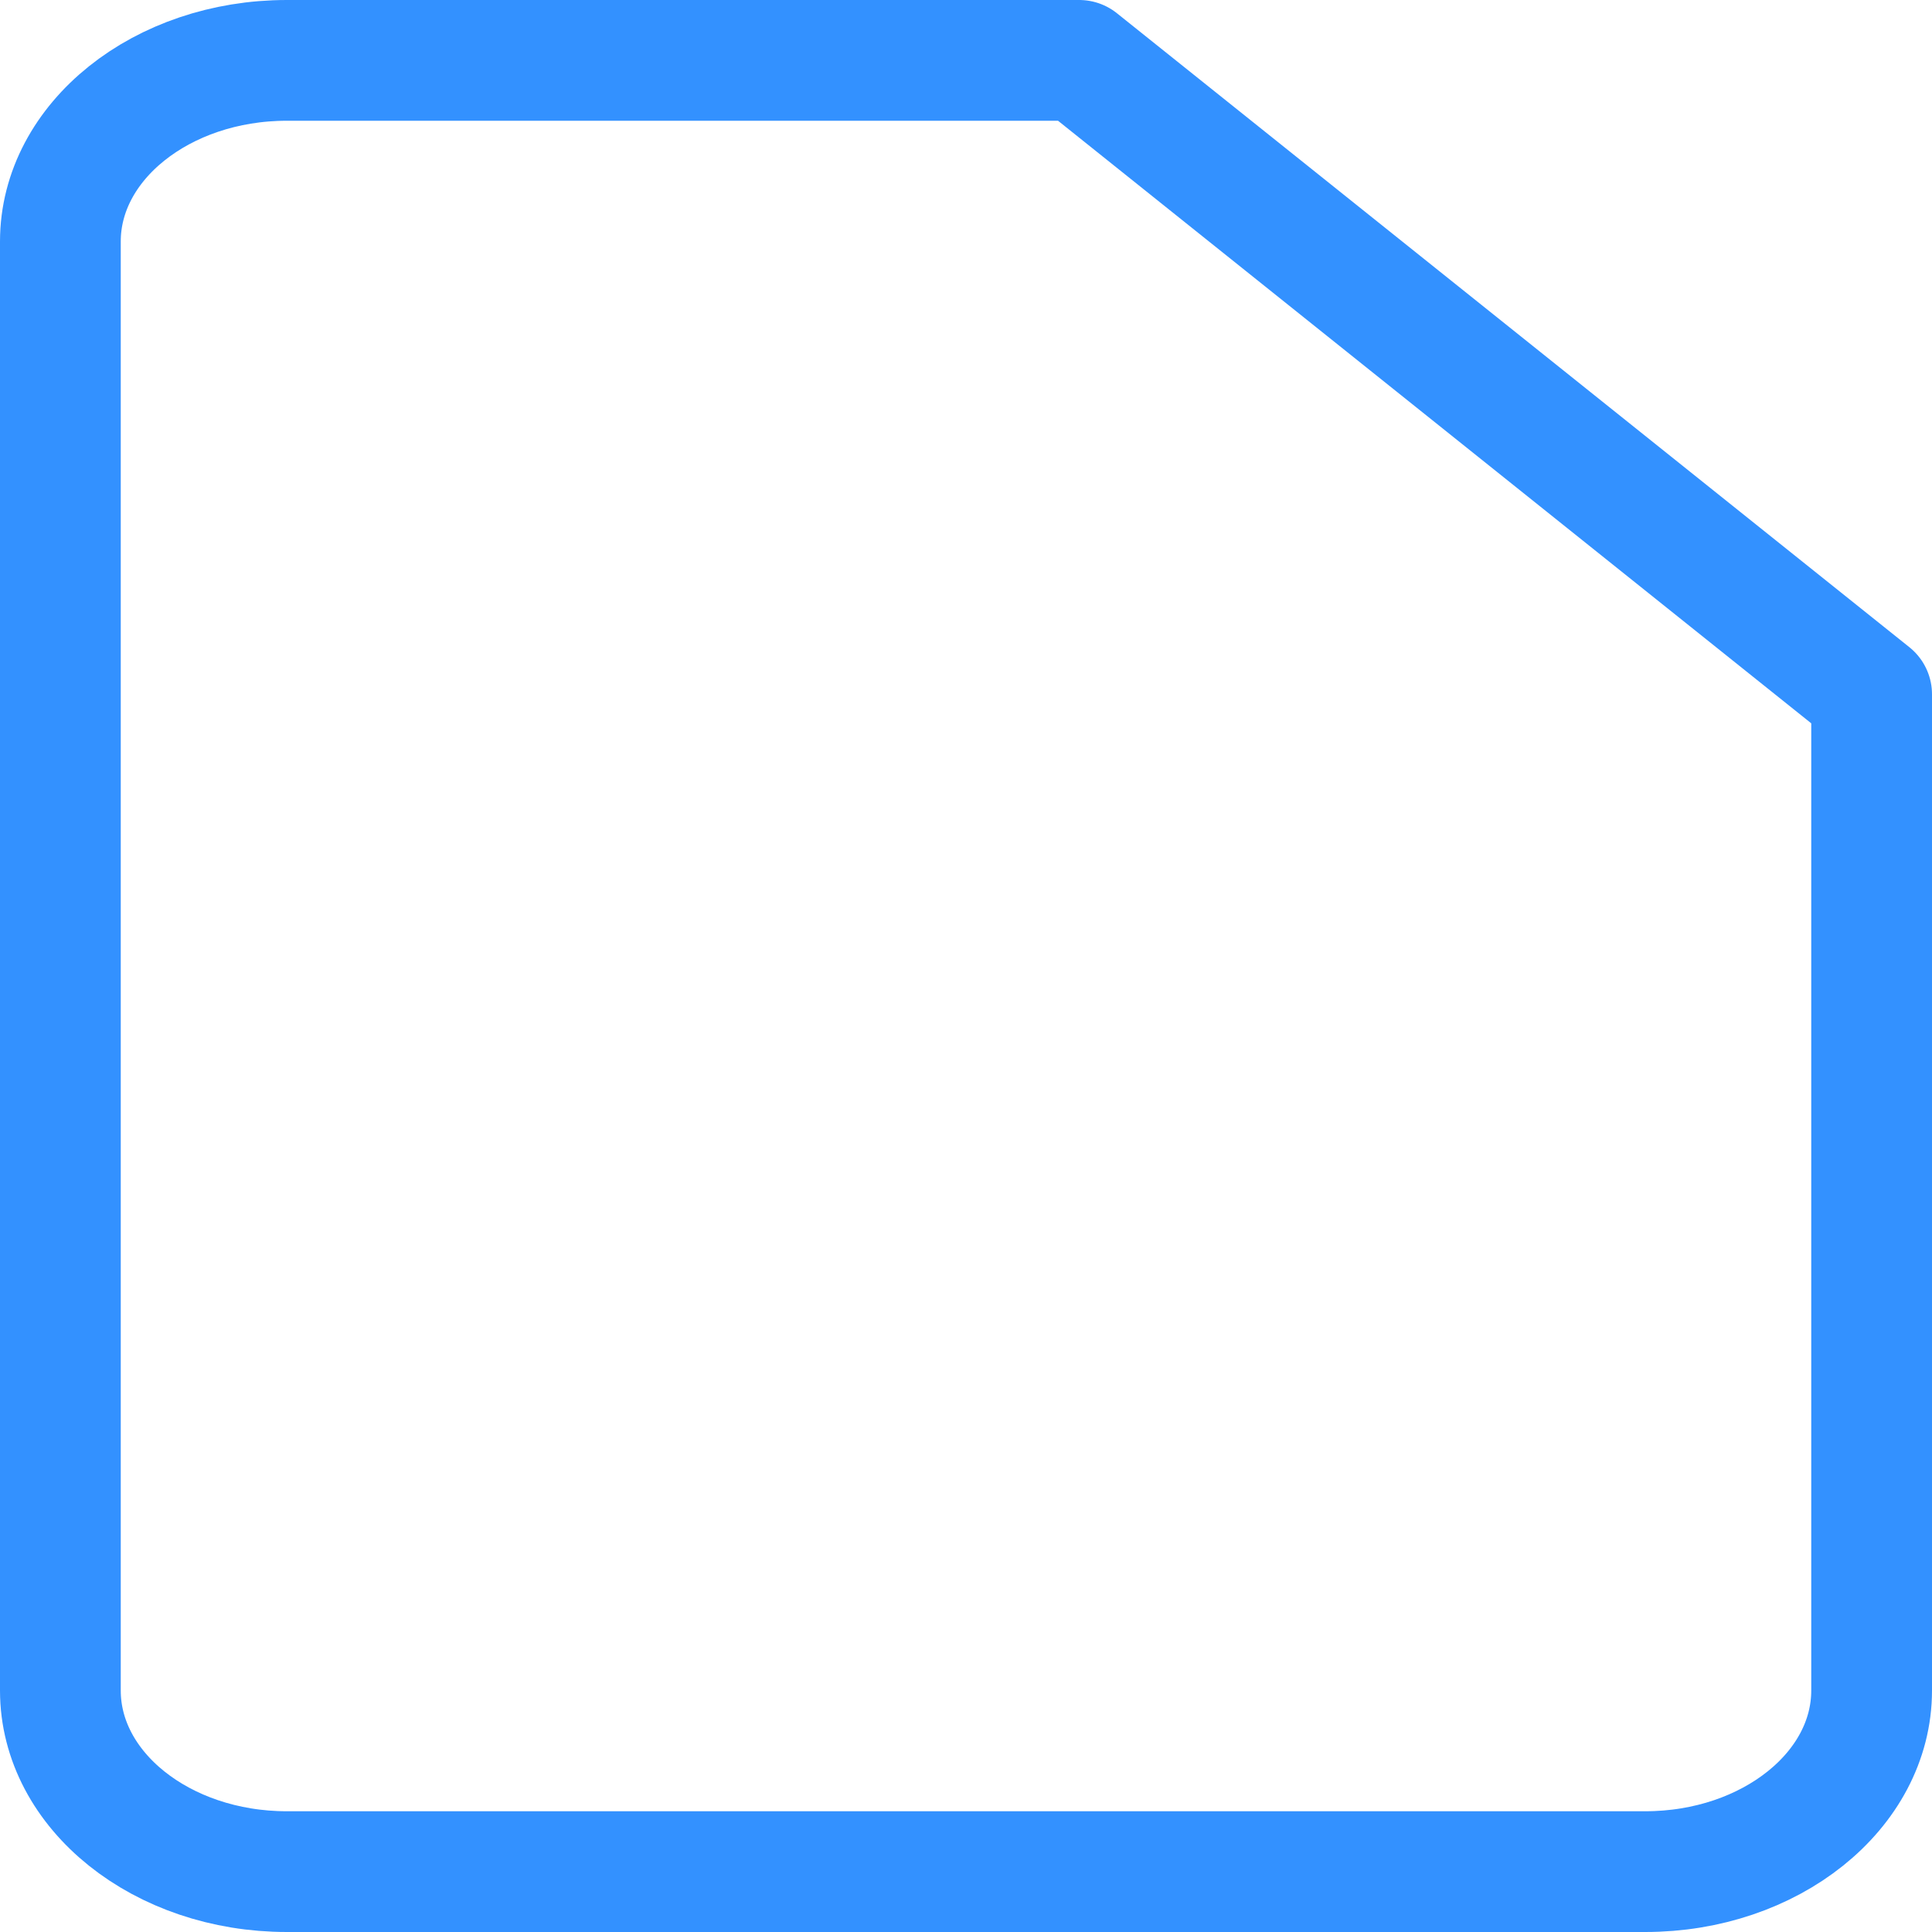
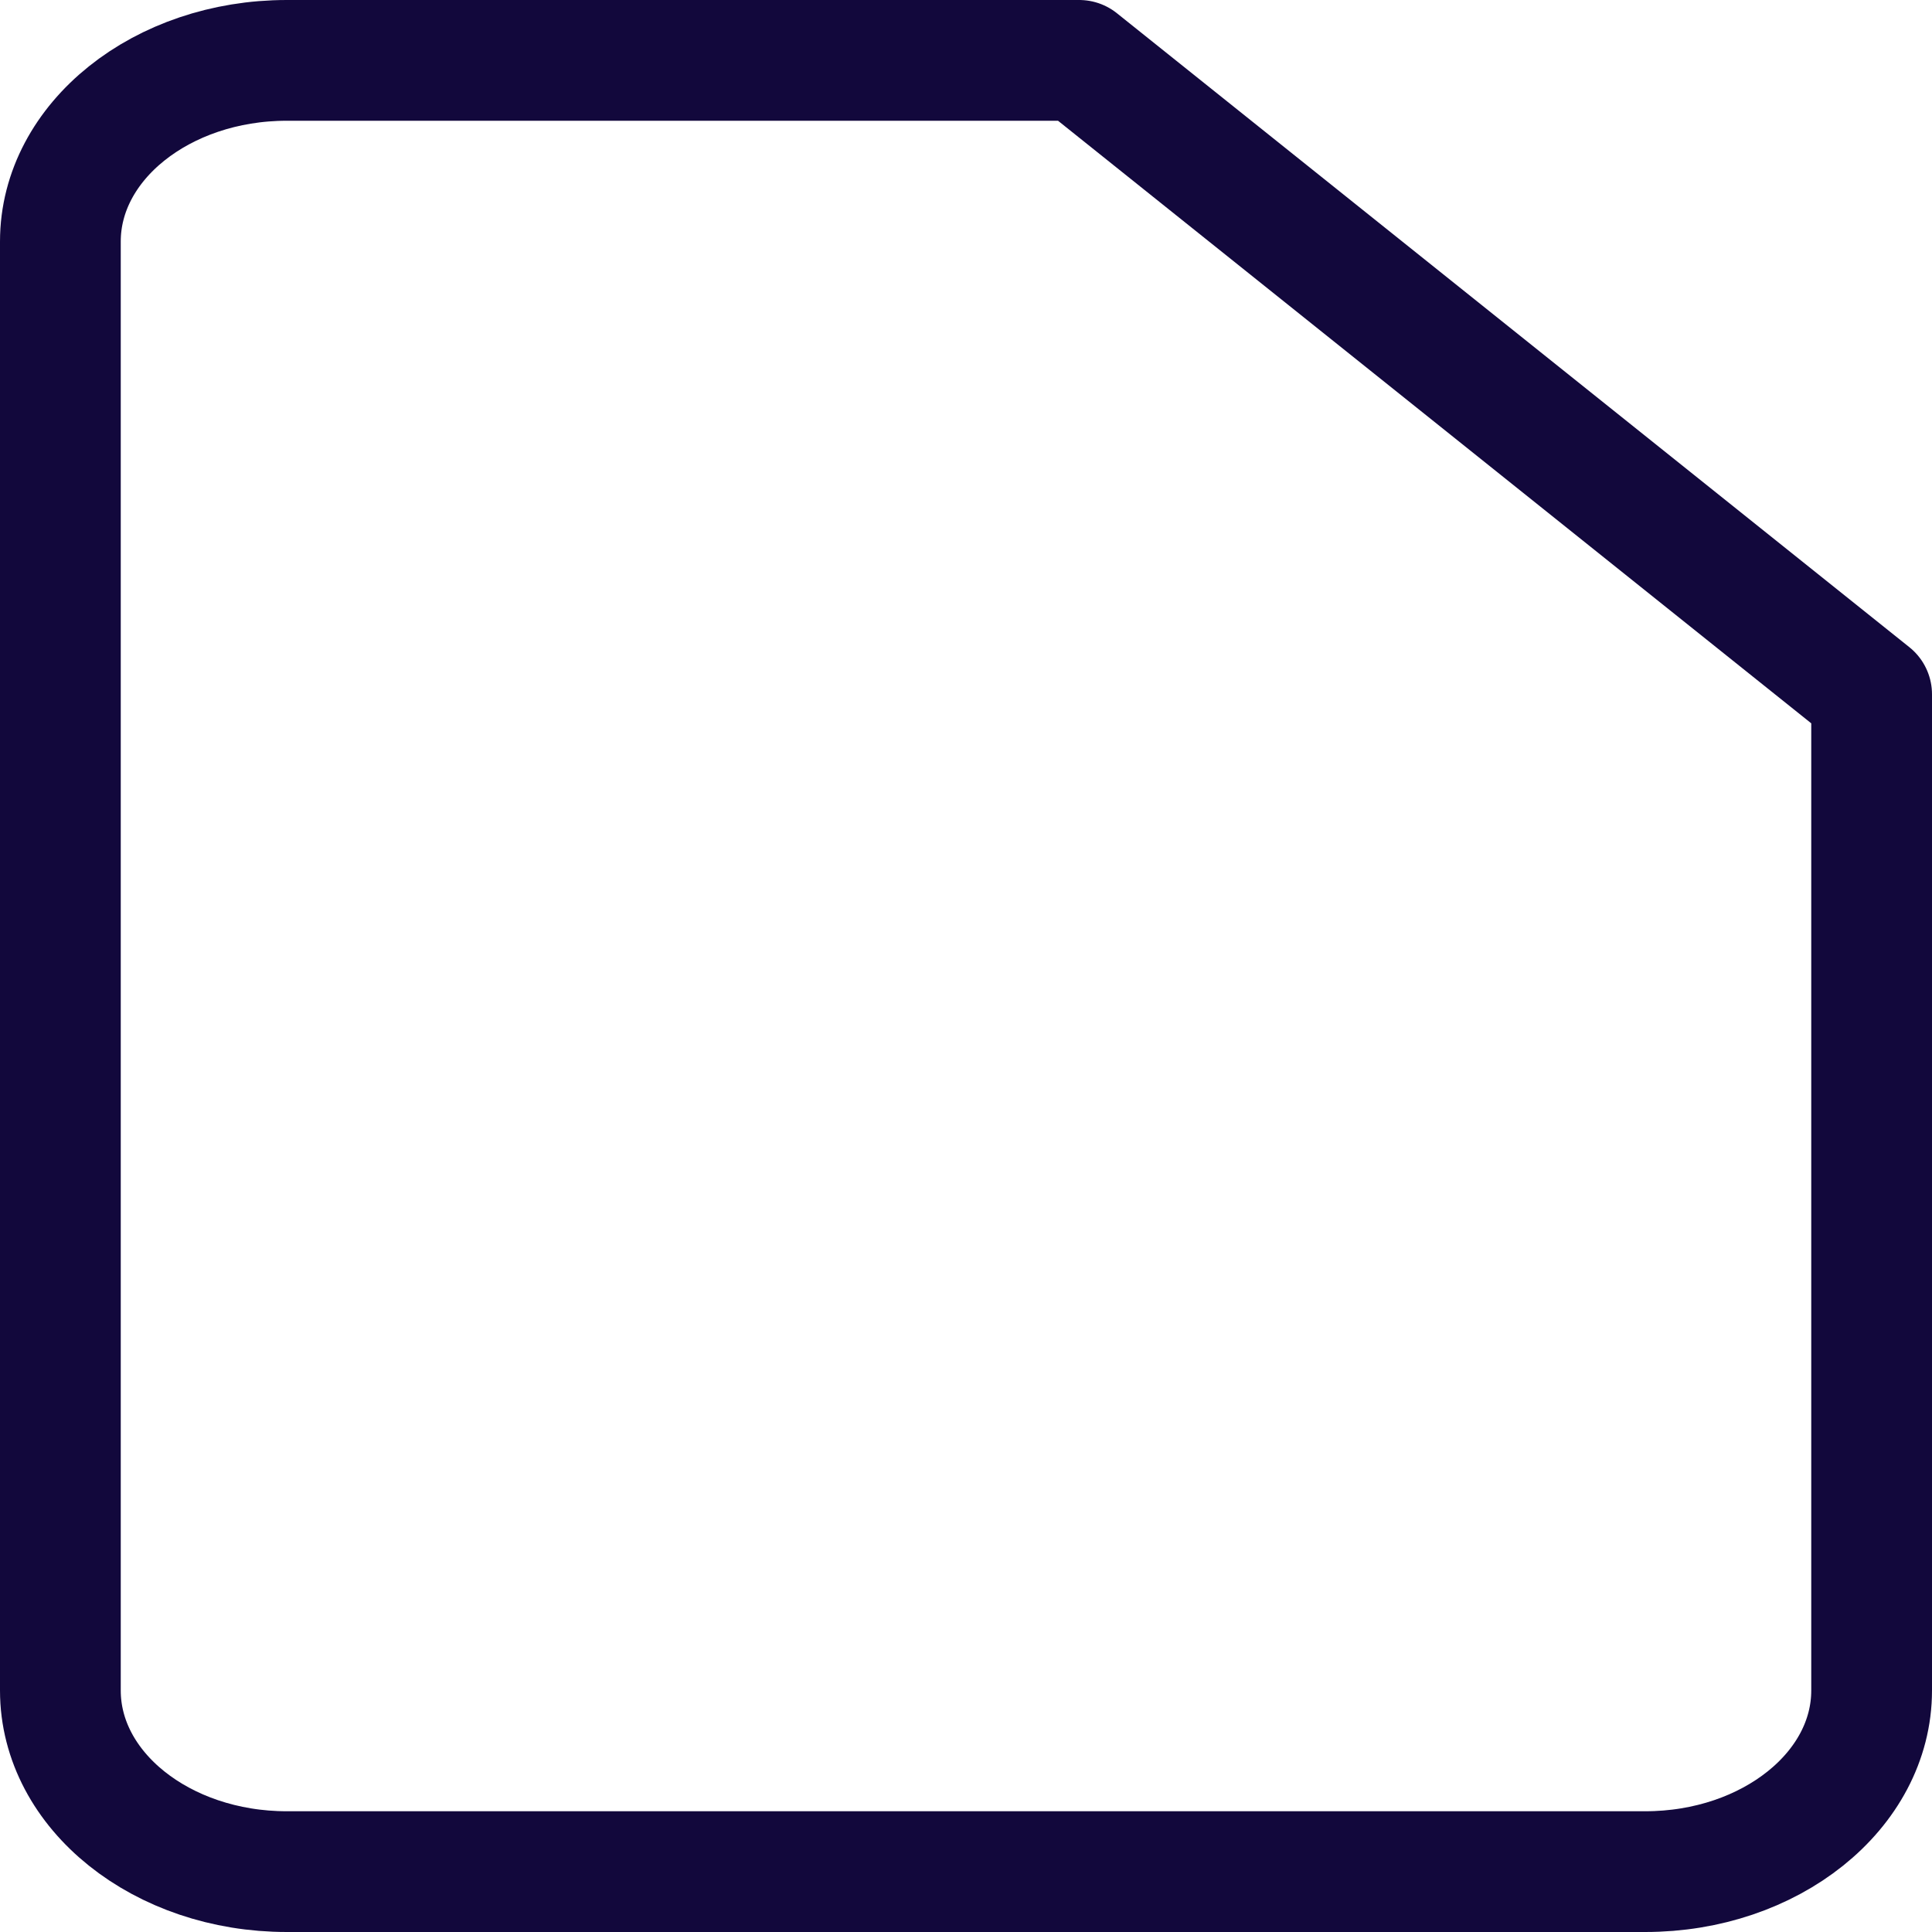
<svg xmlns="http://www.w3.org/2000/svg" width="160" height="160" viewBox="0 0 160 160" fill="none">
-   <path fill-rule="evenodd" clip-rule="evenodd" d="M89.375 5H23.75C13.395 5 5 11.716 5 20V140C5 148.284 13.395 155 23.75 155H136.25C146.605 155 155 148.284 155 140V57.5L89.375 5Z" stroke="#3391FF" stroke-width="10" stroke-linecap="round" stroke-linejoin="round" />
+   <path fill-rule="evenodd" clip-rule="evenodd" d="M89.375 5H23.75C13.395 5 5 11.716 5 20V140C5 148.284 13.395 155 23.75 155H136.25C146.605 155 155 148.284 155 140V57.5L89.375 5Z" stroke="#12083C" stroke-width="10" stroke-linecap="round" stroke-linejoin="round" />
</svg>
